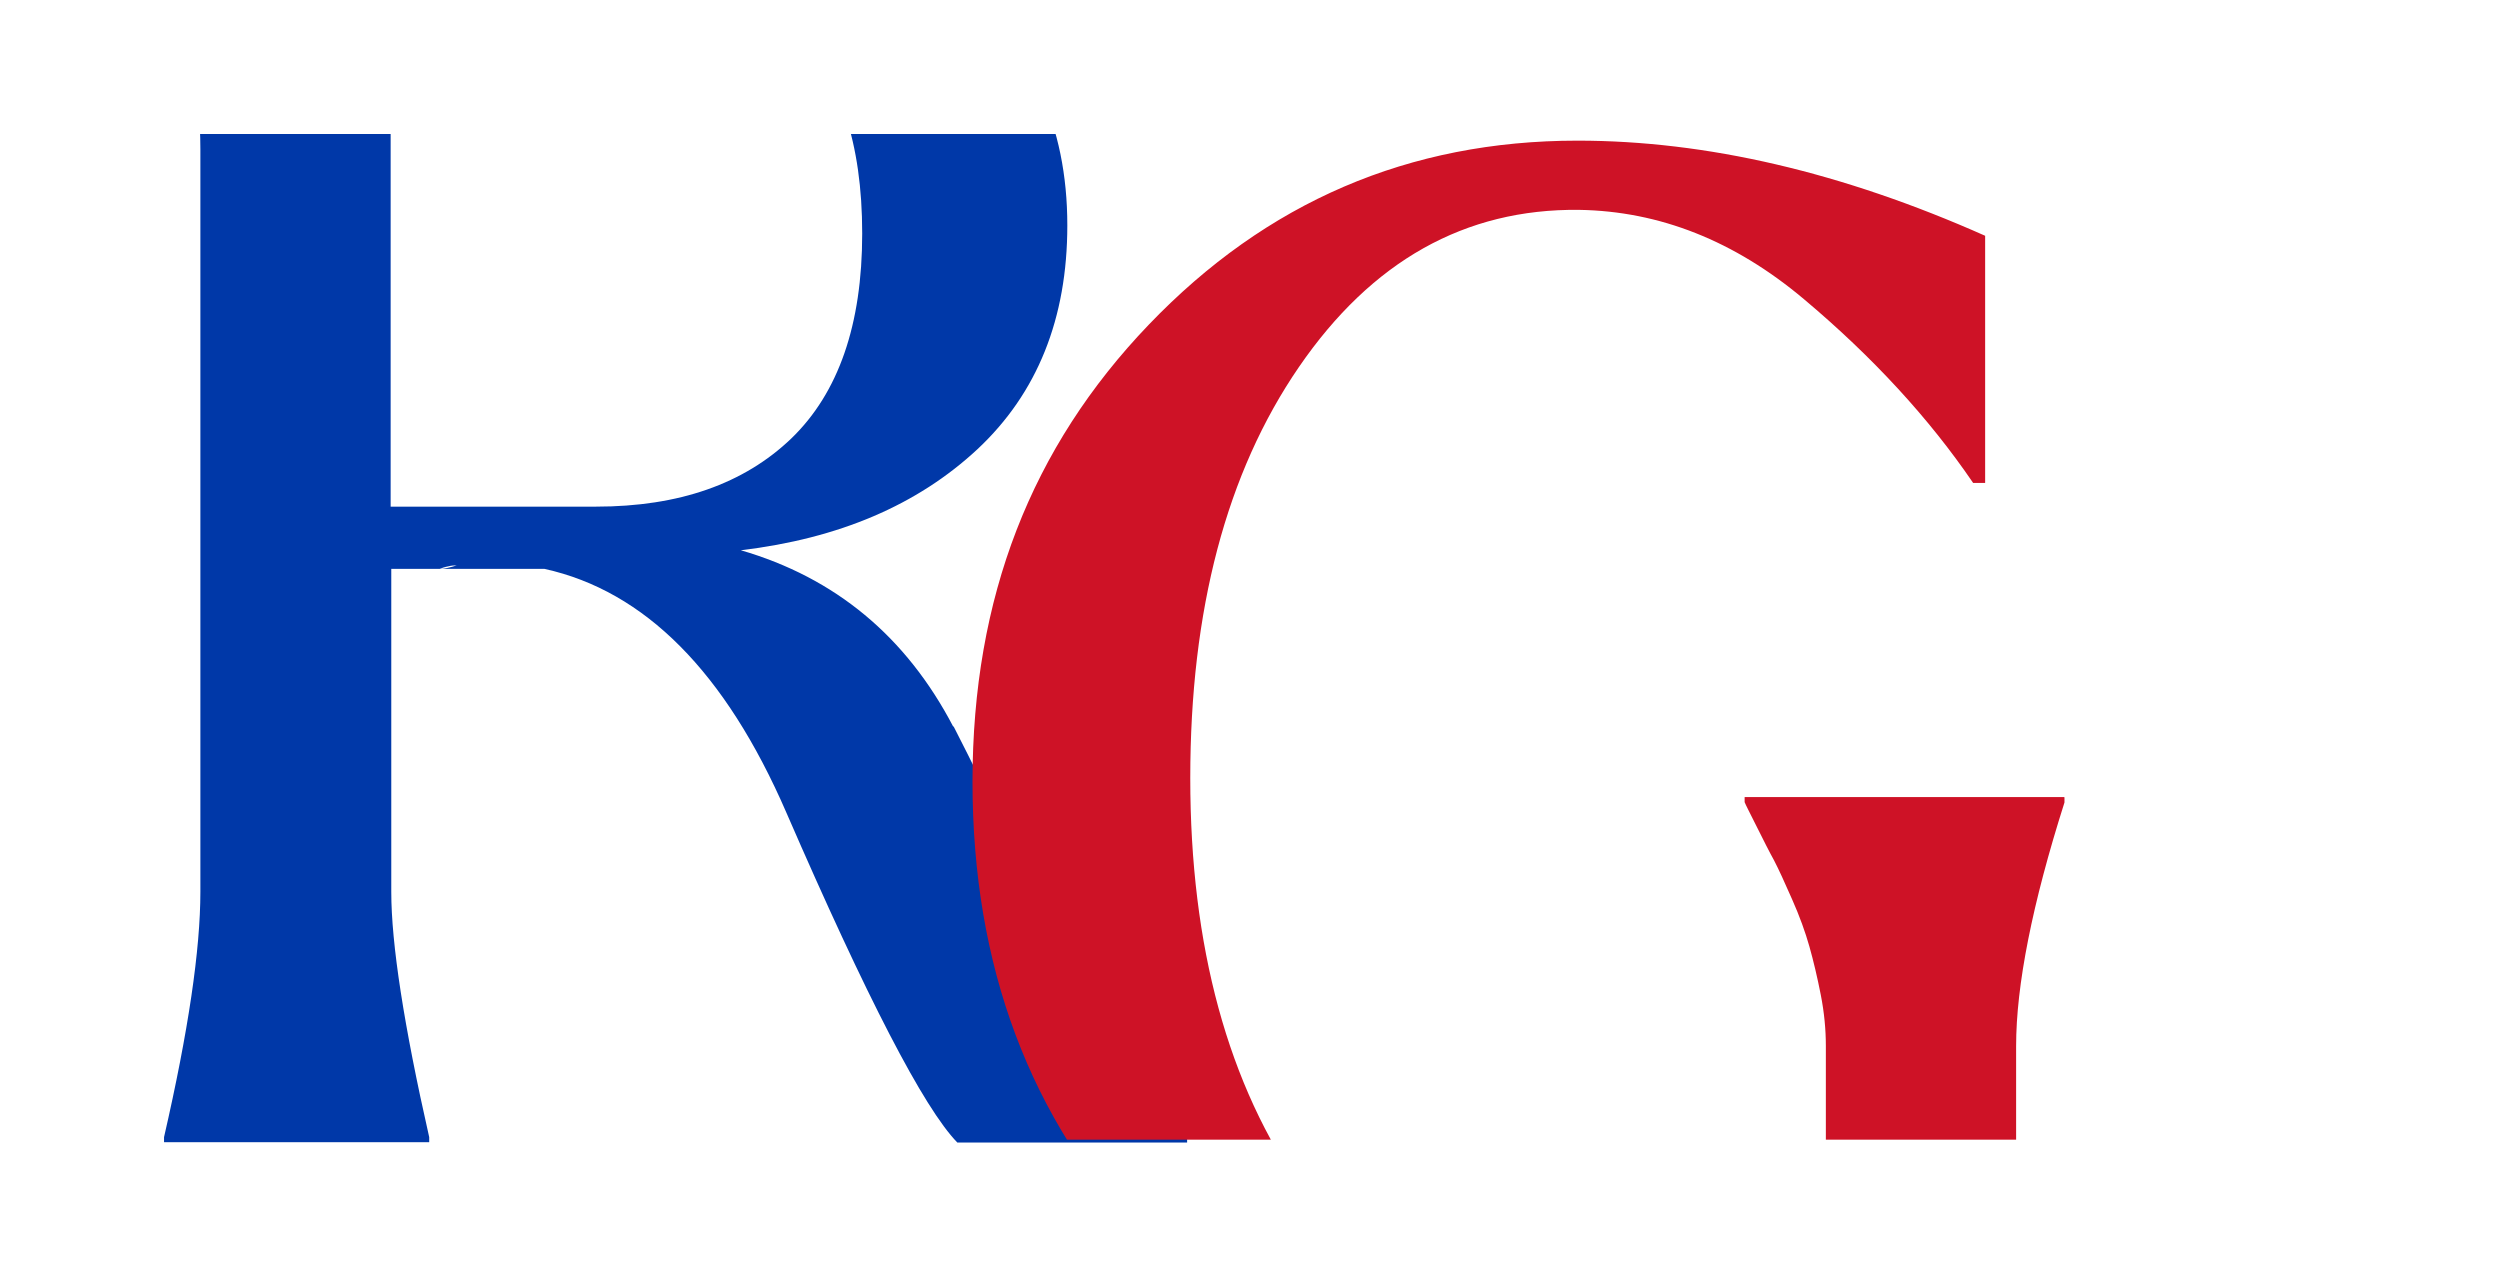
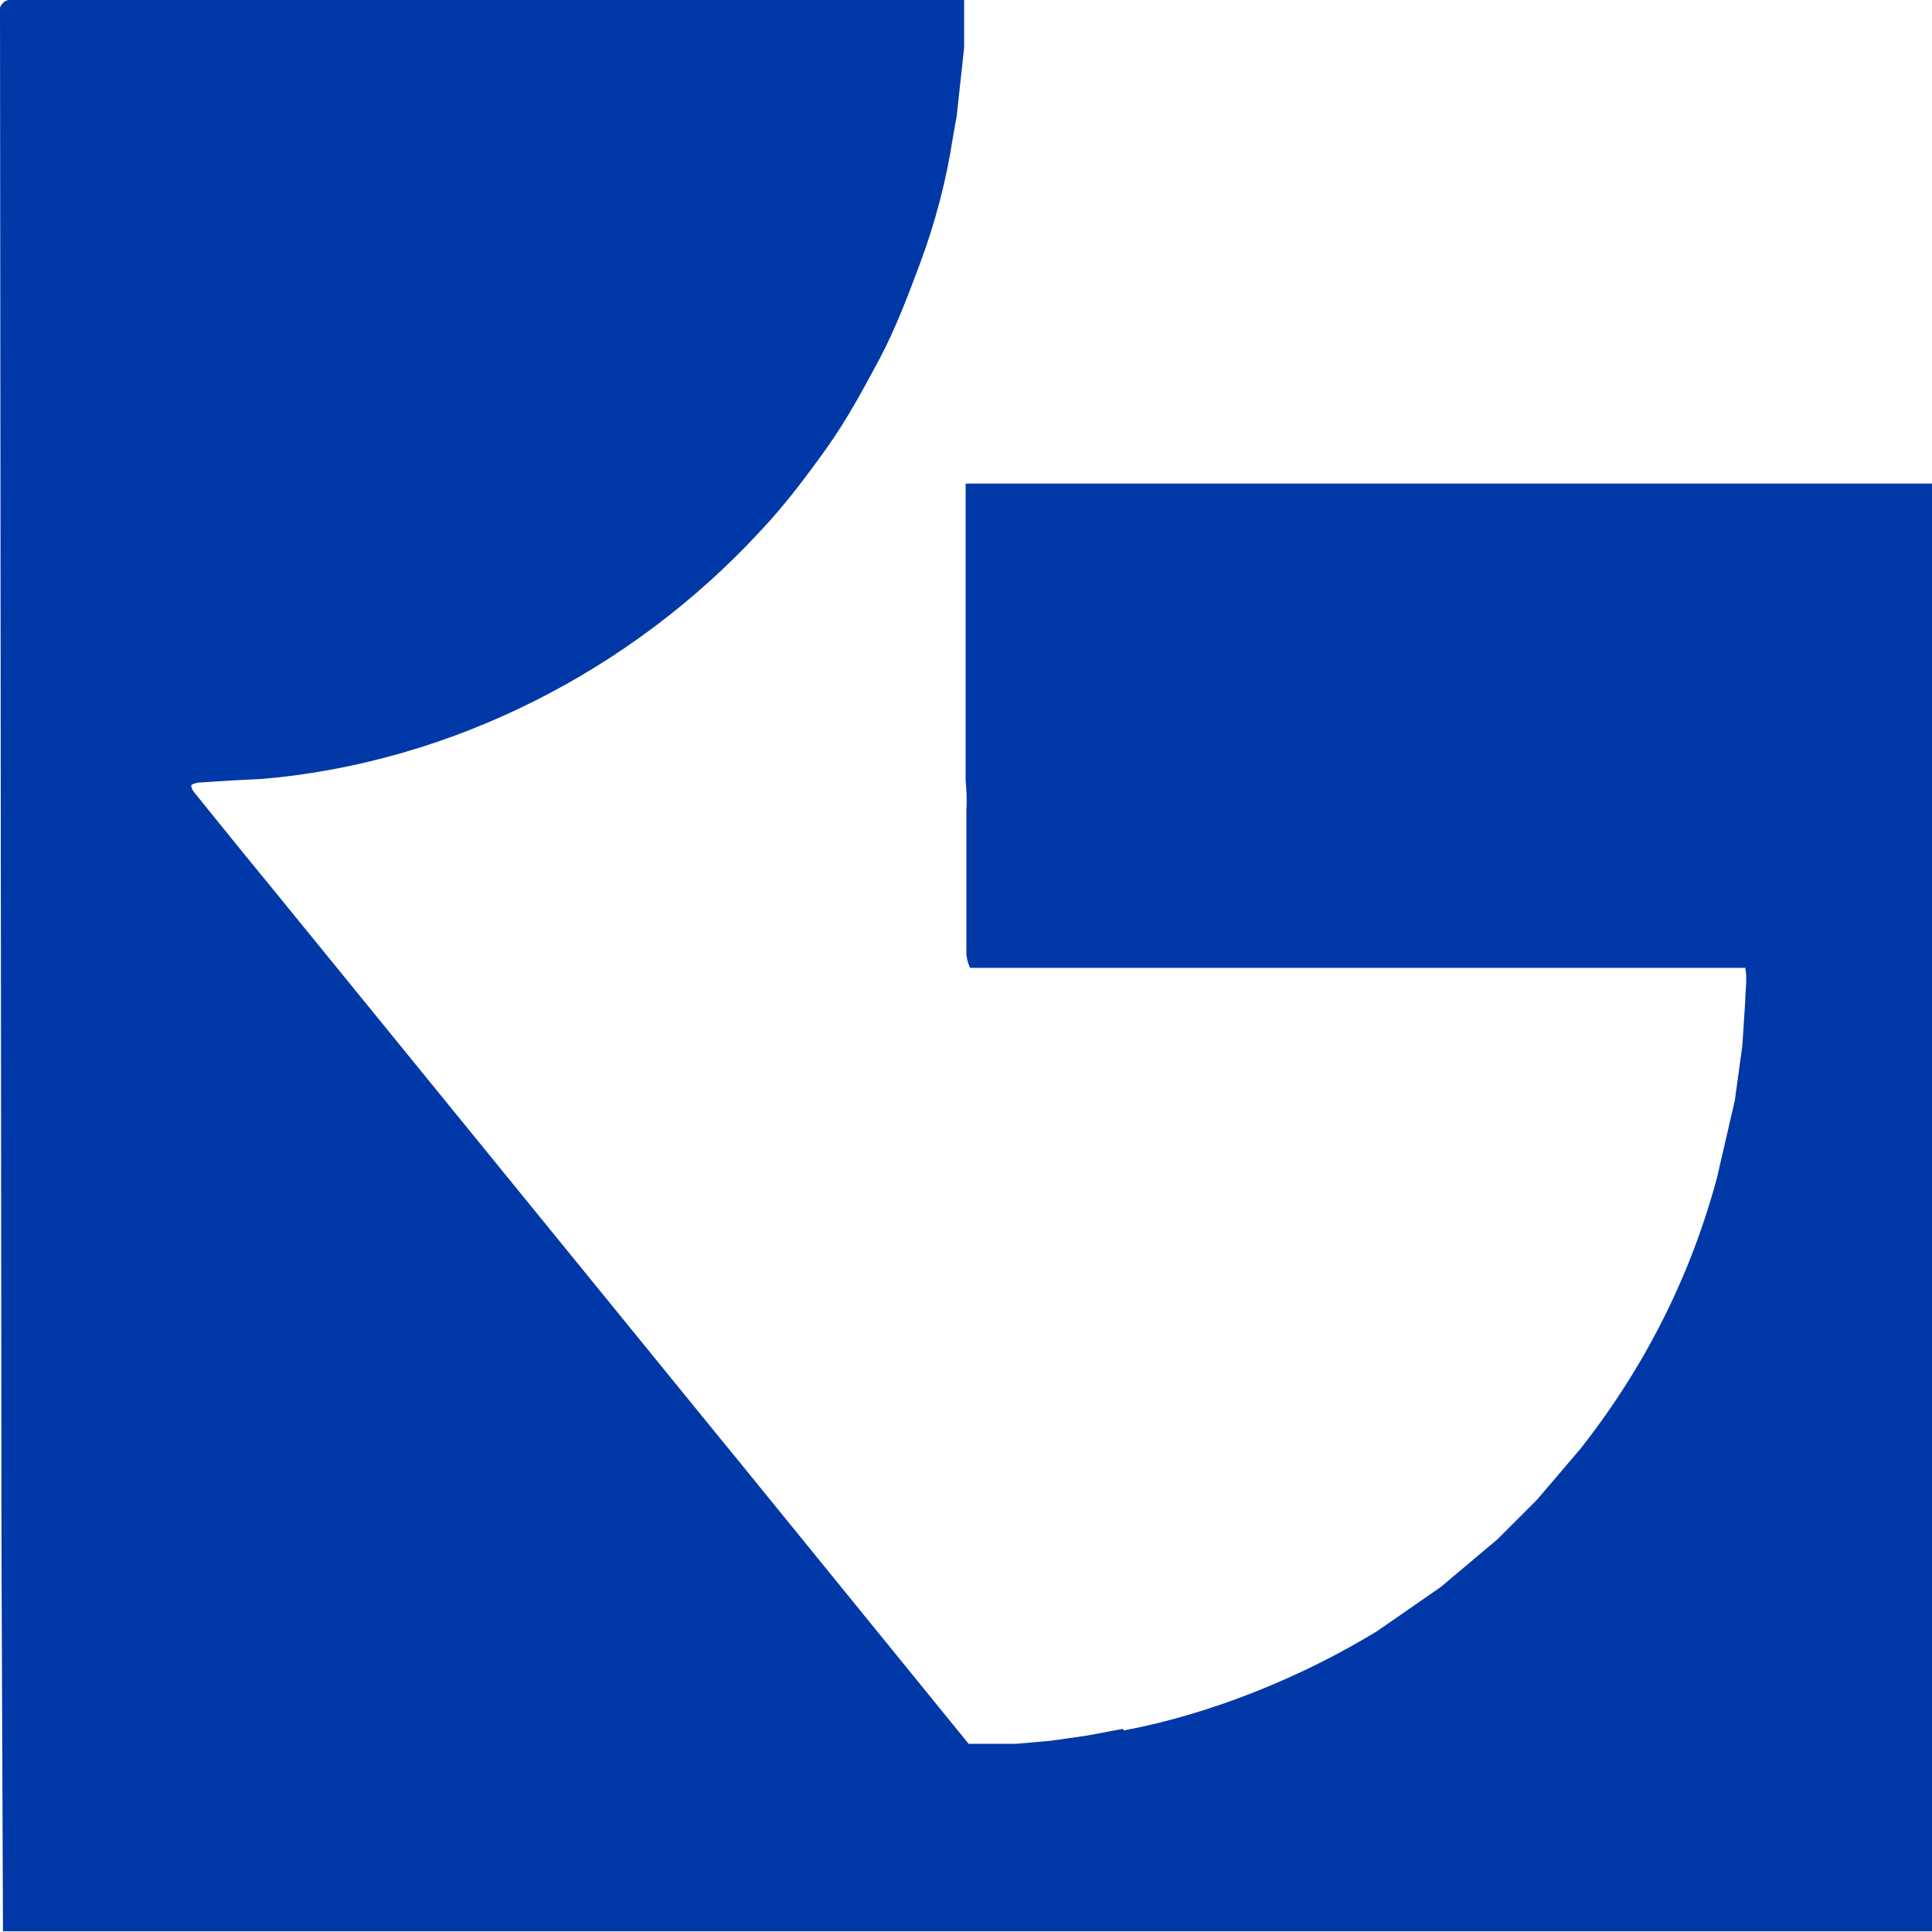
- <svg xmlns="http://www.w3.org/2000/svg" viewBox="-1.5 1.3 79.1 40" role="img" aria-label="RE:GOV">
-   <defs>
-     <clipPath id="rm-a">
-       <rect x="-1.44" y="5.54" width="39.1" height="35.62" fill="none" />
-     </clipPath>
-     <clipPath id="rm-b">
-       <rect x="24.66" y="1.39" width="52.87" height="35.97" fill="none" />
-     </clipPath>
-   </defs>
-   <g clip-path="url(#rm-a)">
-     <path fill="#0038a8" d="M28.67,24.28c.58,1.13,1.28,2.55,2.08,4.26.8,1.71,1.38,2.93,1.75,3.66.36.73.86,1.56,1.48,2.49.62.93,1.31,1.78,2.08,2.54v.22h-7.27c-1.06-1.09-2.86-4.57-5.41-10.44-1.93-4.45-4.48-7.01-7.65-7.71h-3.33c.15,0,.33-.04.55-.11-.07,0-.16,0-.27.03-.11.02-.2.05-.27.08h-1.53v10.22c0,1.64.4,4.23,1.2,7.76v.16H3.69v-.16c.77-3.35,1.15-5.94,1.15-7.76V6.02c0-1.82-.38-4.41-1.15-7.76v-.16h15.85c3.86,0,6.95.93,9.26,2.79,2.31,1.86,3.47,4.37,3.47,7.54,0,2.95-.95,5.31-2.84,7.08-1.9,1.77-4.39,2.83-7.49,3.2,2.99.87,5.23,2.73,6.72,5.58ZM10.86,17.33h6.5c2.62,0,4.68-.72,6.18-2.16,1.49-1.44,2.24-3.6,2.24-6.48s-.71-4.96-2.13-6.48C22.22.71,20.24-.05,17.69-.05h-6.83v17.38Z" />
-   </g>
-   <g clip-path="url(#rm-b)">
-     <path fill="#ce1226" d="M63.82,26.53v.16c-1.02,3.21-1.53,5.78-1.53,7.71v8.25c-5.47,2.44-10.28,3.66-14.43,3.66-5.14,0-9.52-1.92-13.15-5.77-3.63-3.84-5.44-8.68-5.44-14.51s1.86-10.58,5.58-14.46c3.72-3.88,8.23-5.82,13.56-5.82,4.08,0,8.38,1,12.9,3.01v7.82h-.38c-1.39-2.04-3.17-3.98-5.36-5.82-2.19-1.84-4.56-2.78-7.11-2.82-3.61-.04-6.56,1.62-8.86,4.97-2.3,3.35-3.44,7.69-3.44,13.01s1.19,9.72,3.58,13.09c2.39,3.37,5.35,5.08,8.88,5.11,2.48,0,5.03-.78,7.65-2.35v-7.38c0-.51-.05-1.05-.16-1.61-.11-.56-.23-1.07-.36-1.53-.13-.46-.31-.96-.55-1.5-.24-.55-.43-.96-.57-1.23-.15-.27-.33-.63-.55-1.07-.22-.44-.35-.69-.38-.77v-.16h10.11Z" />
-   </g>
+ <svg xmlns="http://www.w3.org/2000/svg" viewBox="10.44 9.36 25.97 25.96" role="img" aria-label="RE:GOV">
+   <path fill="#0038a8" d="M25.55,32.62c1.17-.22,2.4-.72,3.41-1.34l.85-.59.76-.64.53-.53.58-.68c.86-1.09,1.48-2.31,1.84-3.65l.24-1.04.1-.73.04-.61c0-.14.03-.28,0-.44h-10.42c-.03-.06-.05-.14-.05-.21v-1.92c.01-.14,0-.25-.01-.4v-3.98s12.99,0,12.99,0v19.46s-25.93,0-25.93,0l-.02-5.17-.02-20.69c.03-.06.07-.1.13-.1h12.83s0,.64,0,.64l-.1.92-.05.28c-.09.59-.24,1.16-.45,1.72-.16.43-.32.85-.53,1.25-.23.43-.45.84-.73,1.23s-.55.75-.89,1.11c-1.73,1.87-4.14,3.1-6.68,3.32l-.4.02-.47.03s-.09.02-.09.04.02.07.04.09l.68.84.45.55,5.92,7.27.27.33,3.09,3.8h.64s.46-.04.46-.04l.49-.07.48-.09Z" />
</svg>
